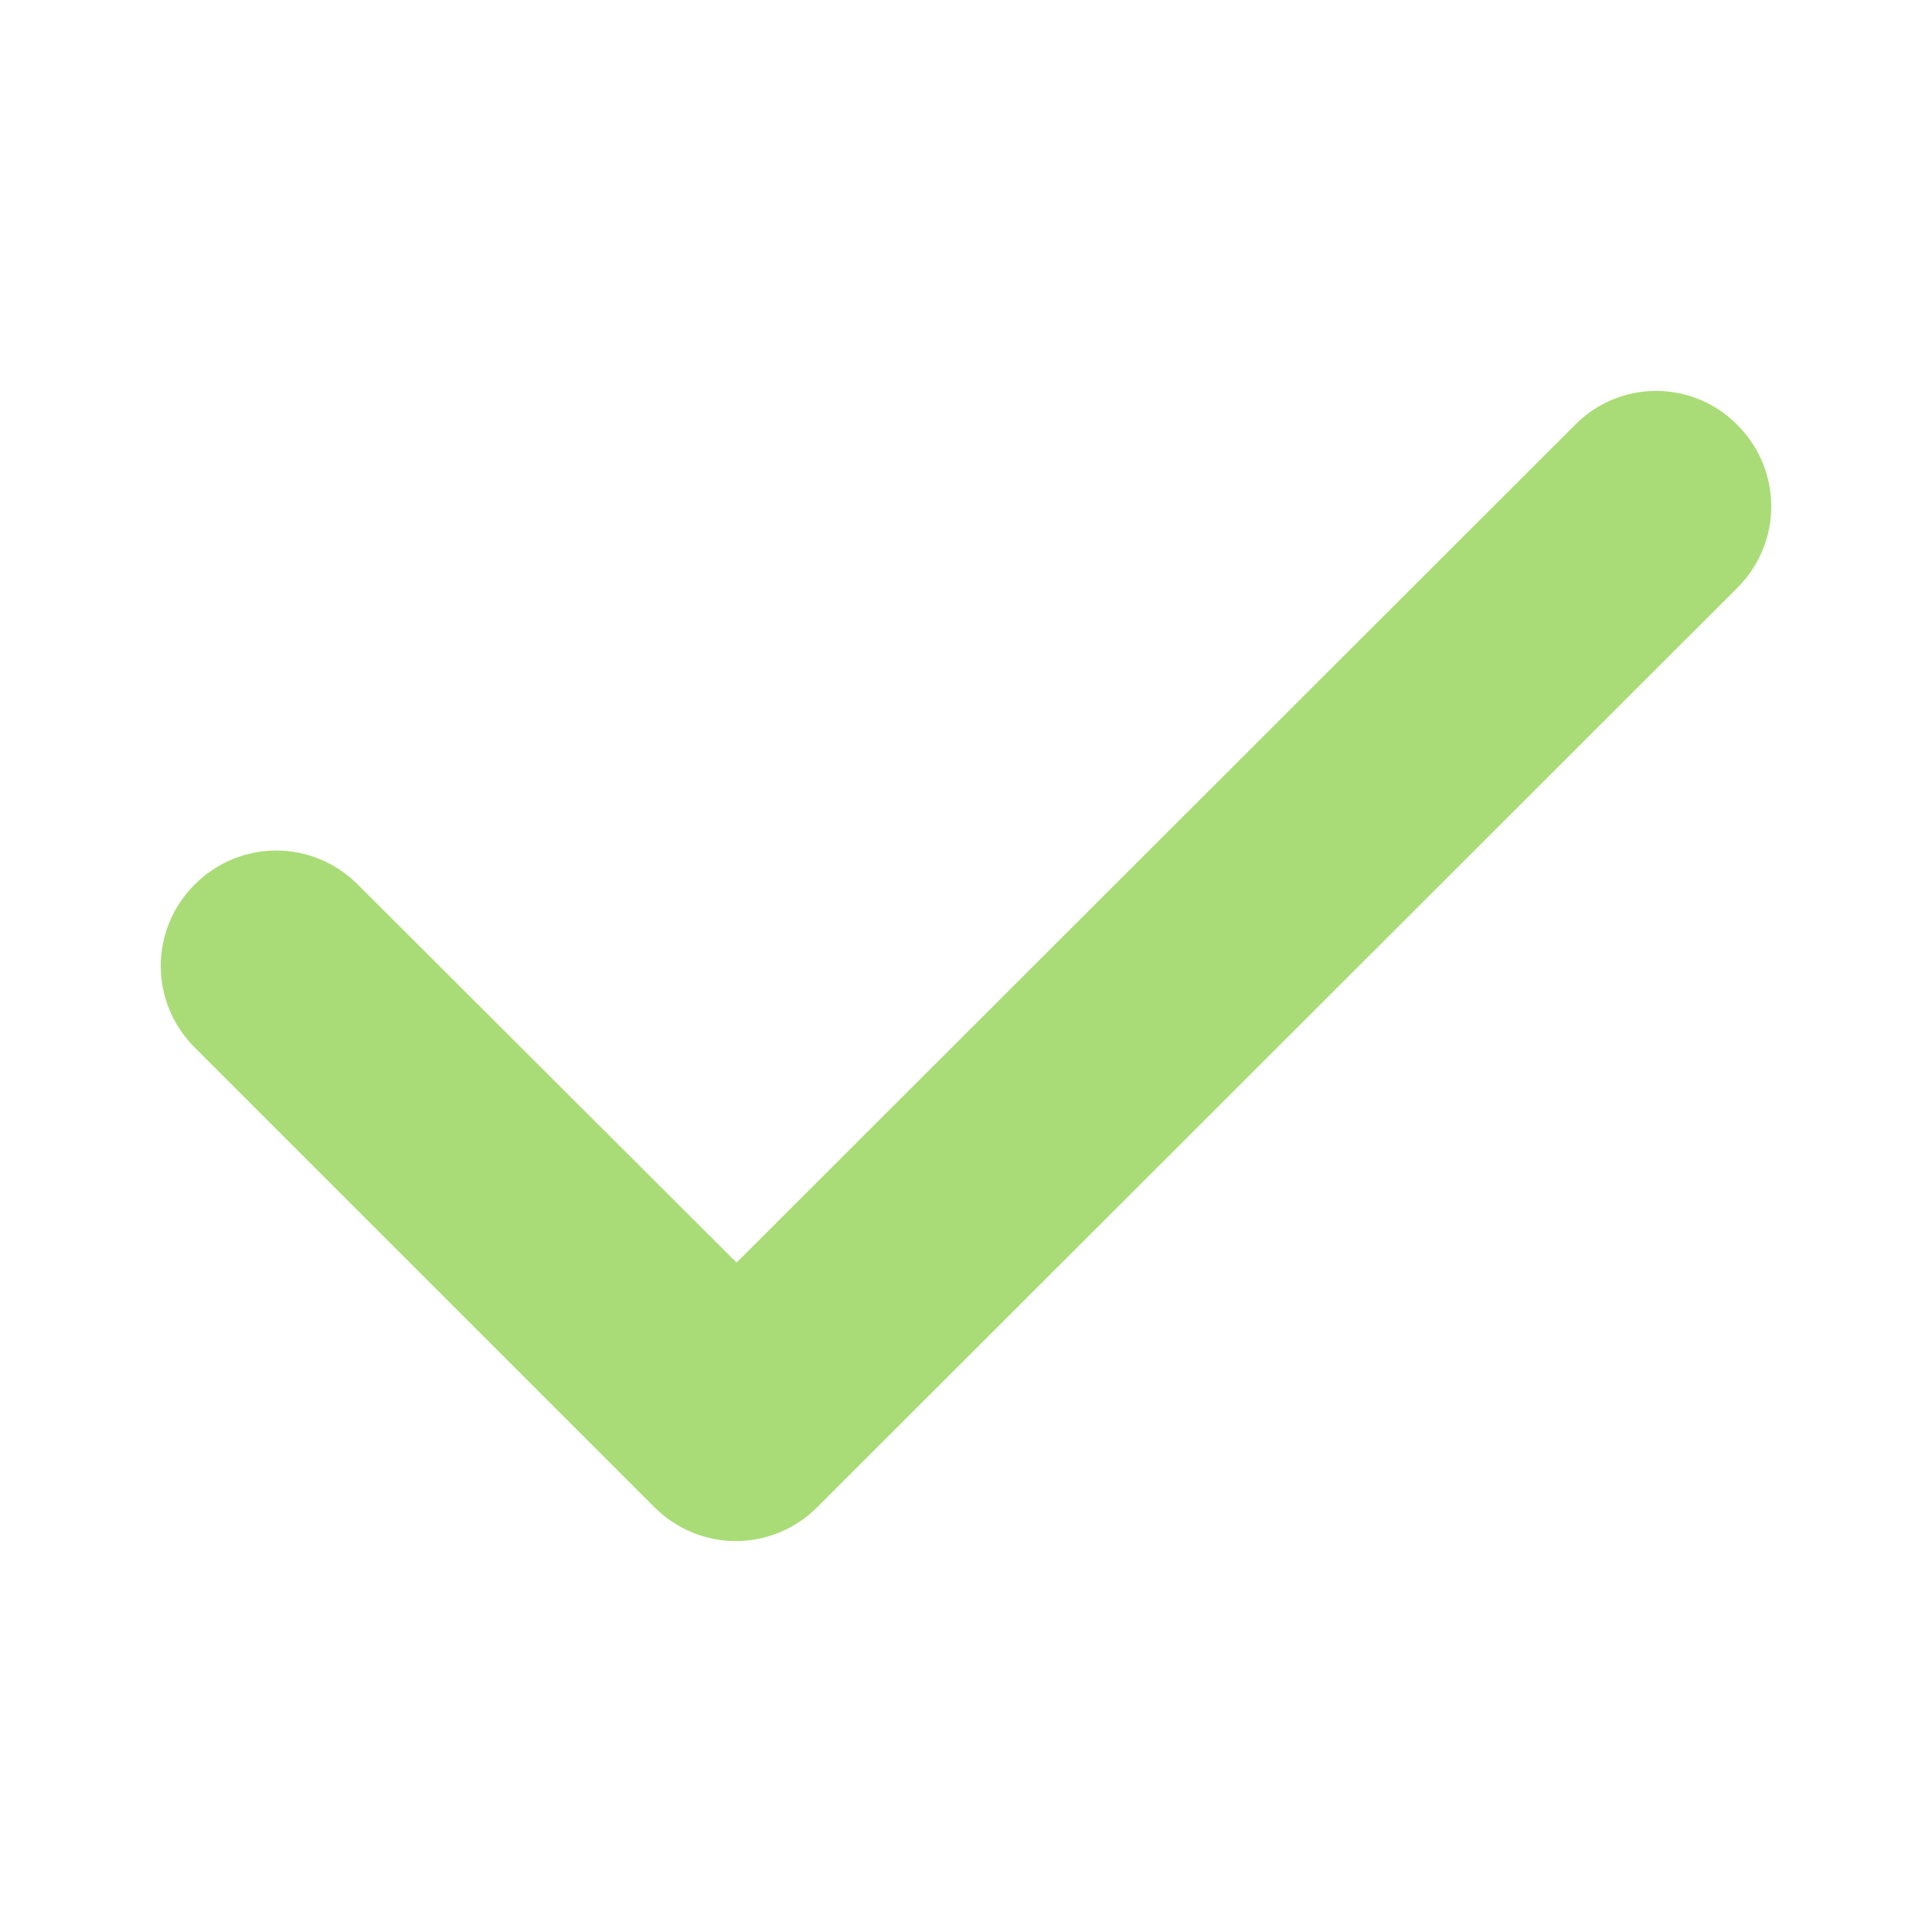
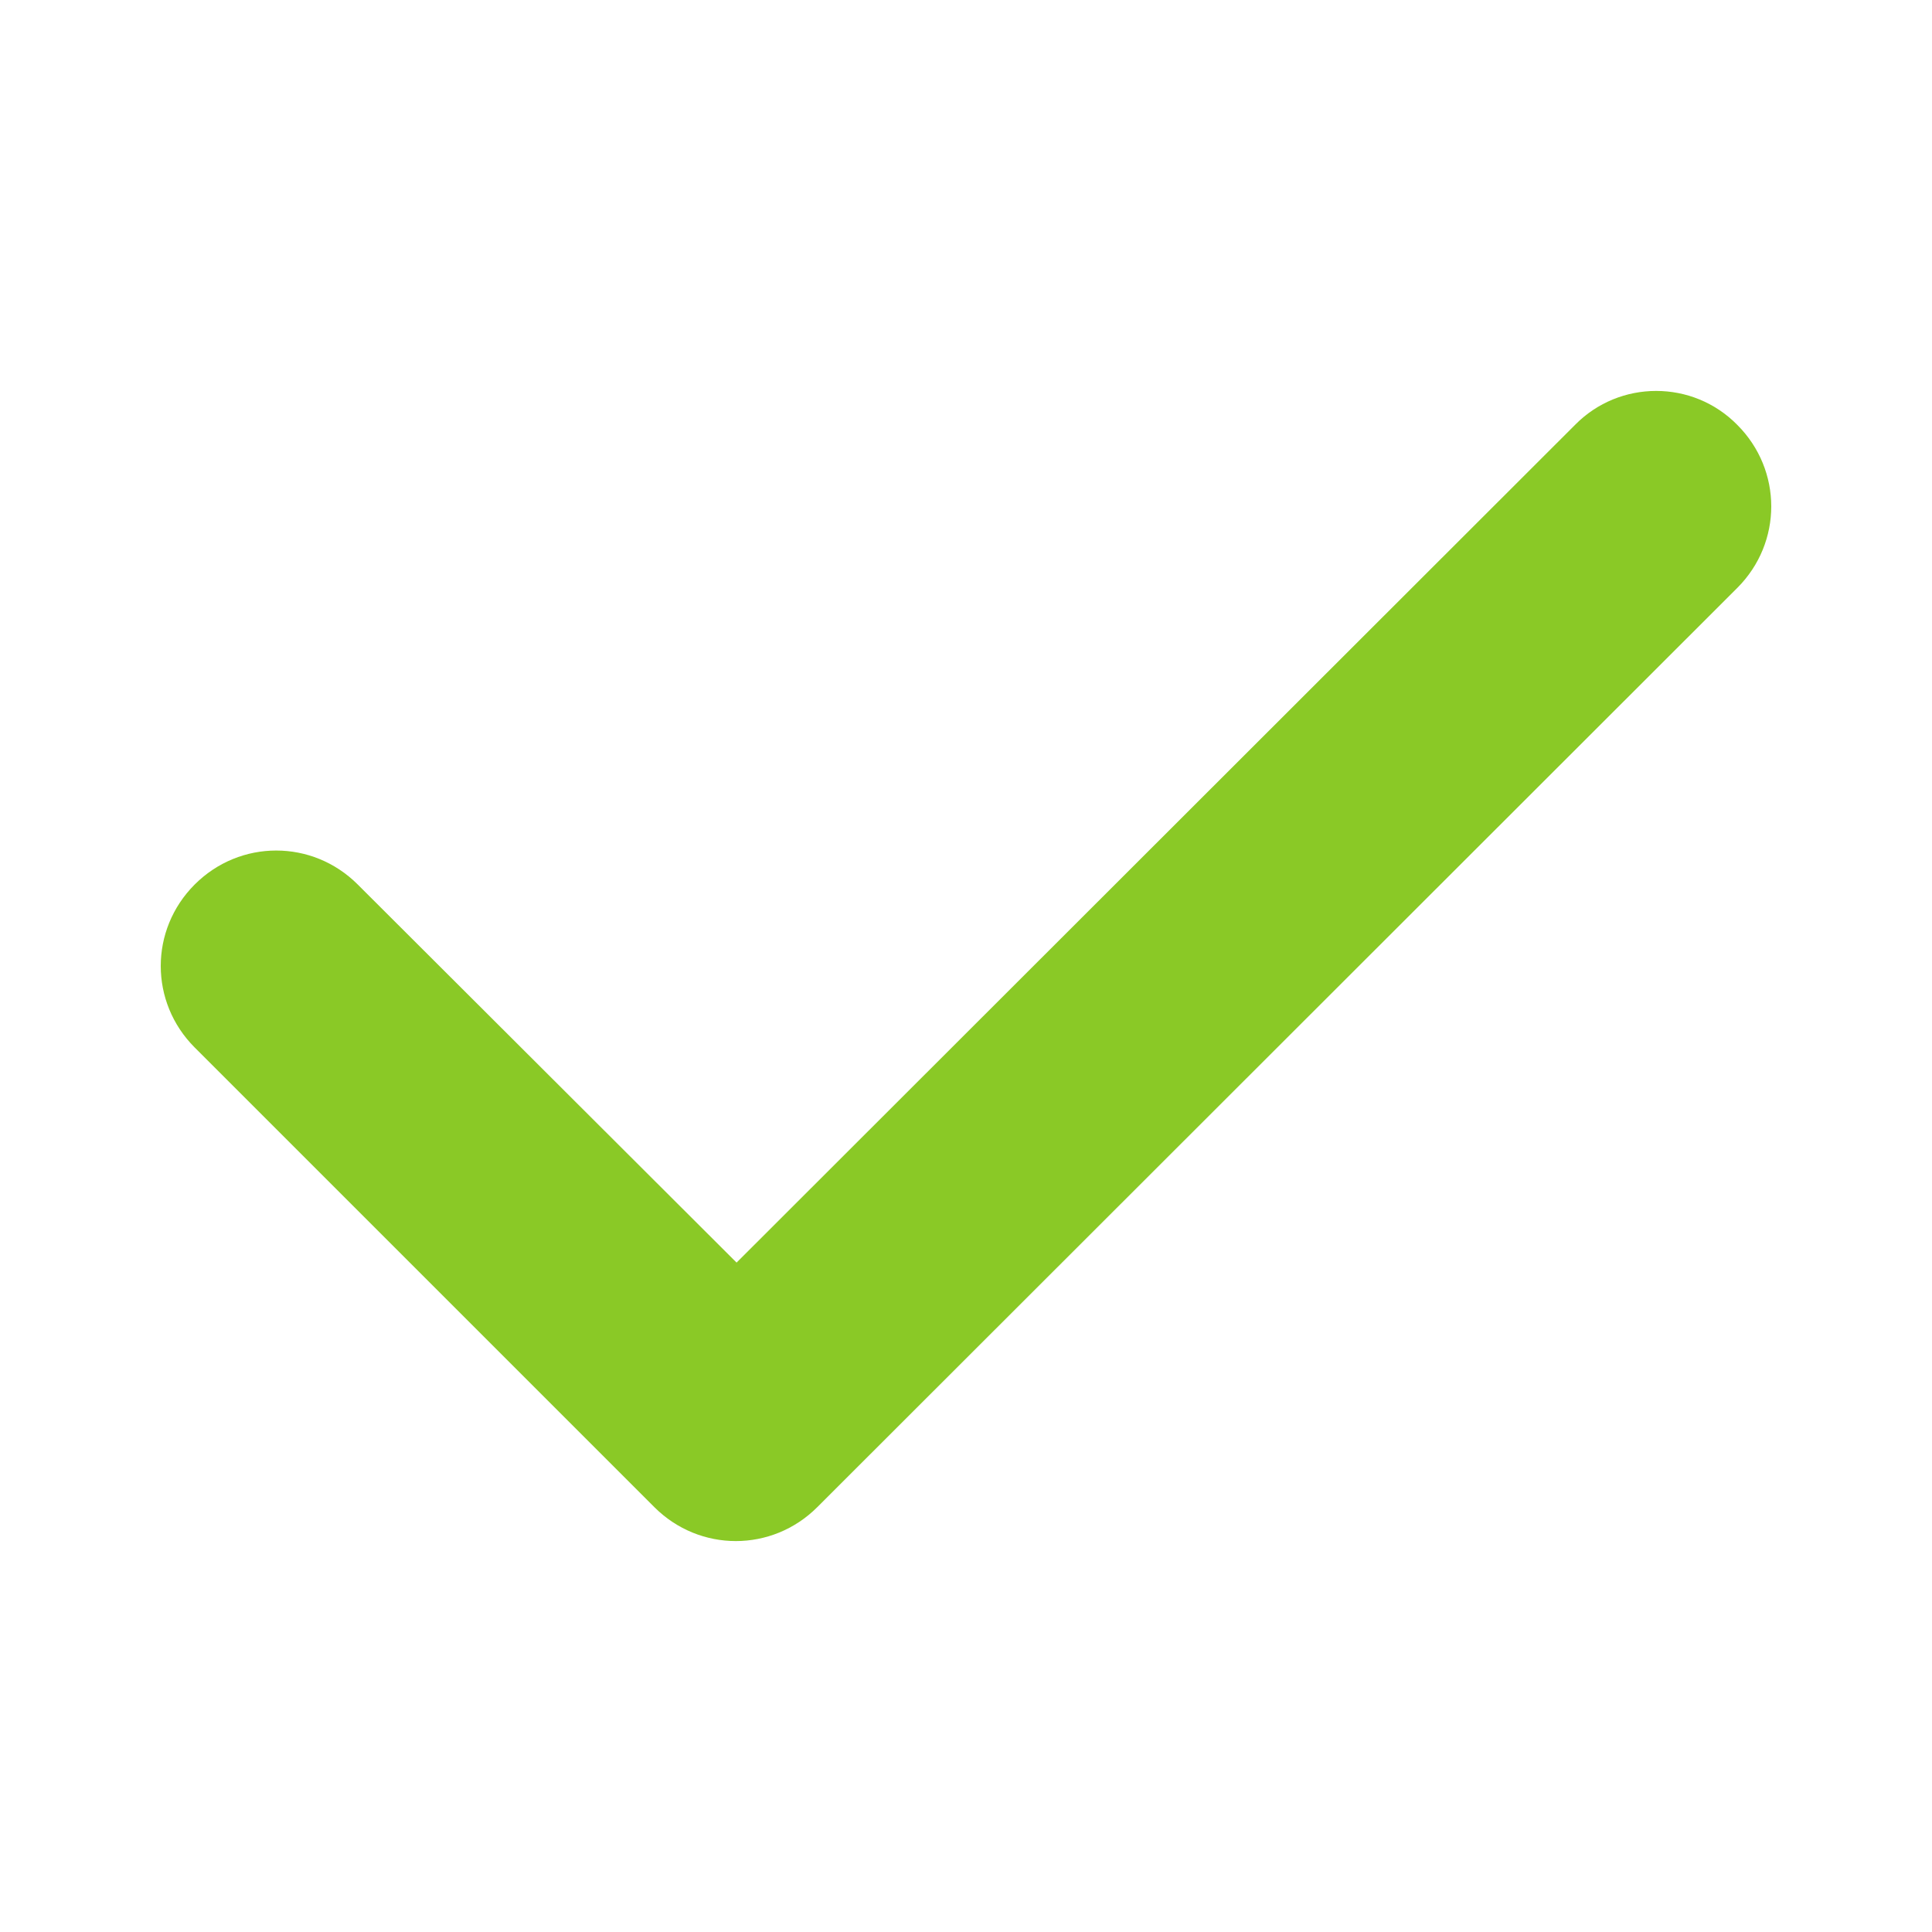
<svg xmlns="http://www.w3.org/2000/svg" version="1.1" id="Layer_2_00000128485469408532762840000018250014605949217668_" x="0px" y="0px" viewBox="0 0 256 256" style="enable-background:new 0 0 256 256;" xml:space="preserve">
  <style type="text/css">
- 	.st0{fill:#A9DC76;}
+ 	.st0{fill:#8AC926;}
</style>
  <path class="st0" d="M230.2,56.3c6,6,6,15.6,0,21.6L108.3,199.7c-6,6-15.6,6-21.6,0l-60.9-60.9c-6-6-6-15.6,0-21.6s15.6-6,21.6,0  l50.2,50.1l111.1-111C214.6,50.3,224.3,50.3,230.2,56.3L230.2,56.3z" />
</svg>
